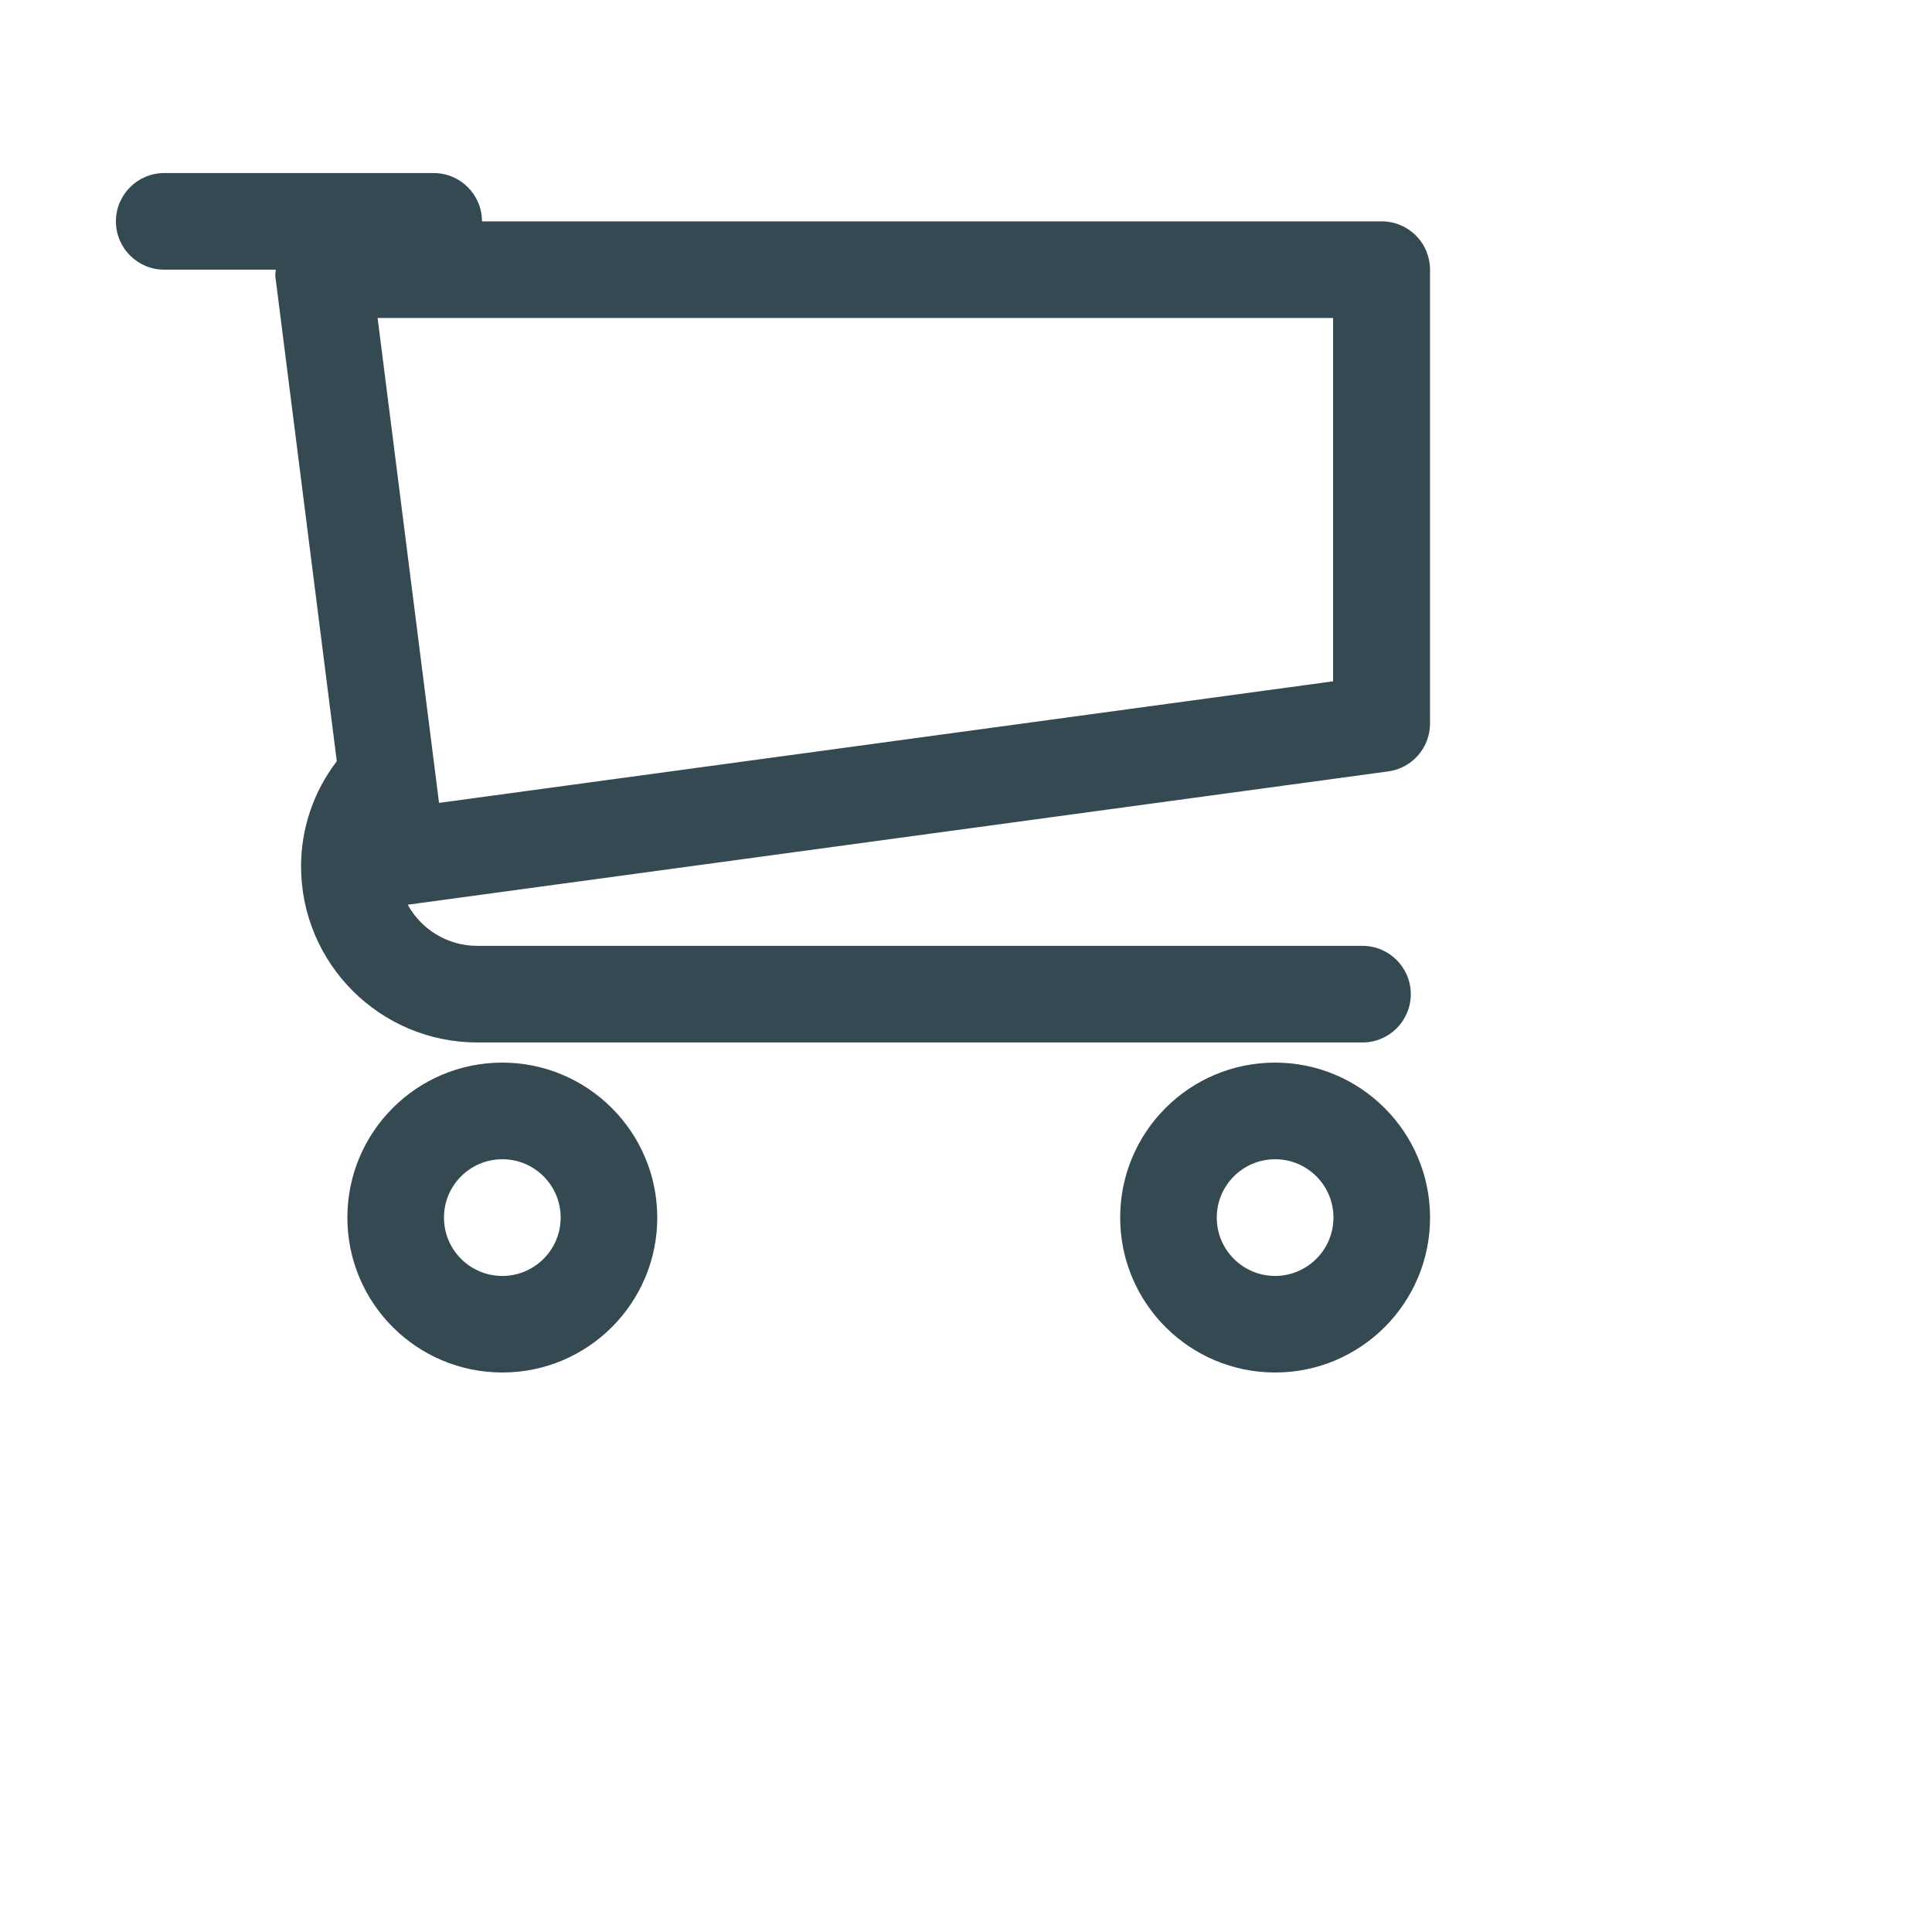
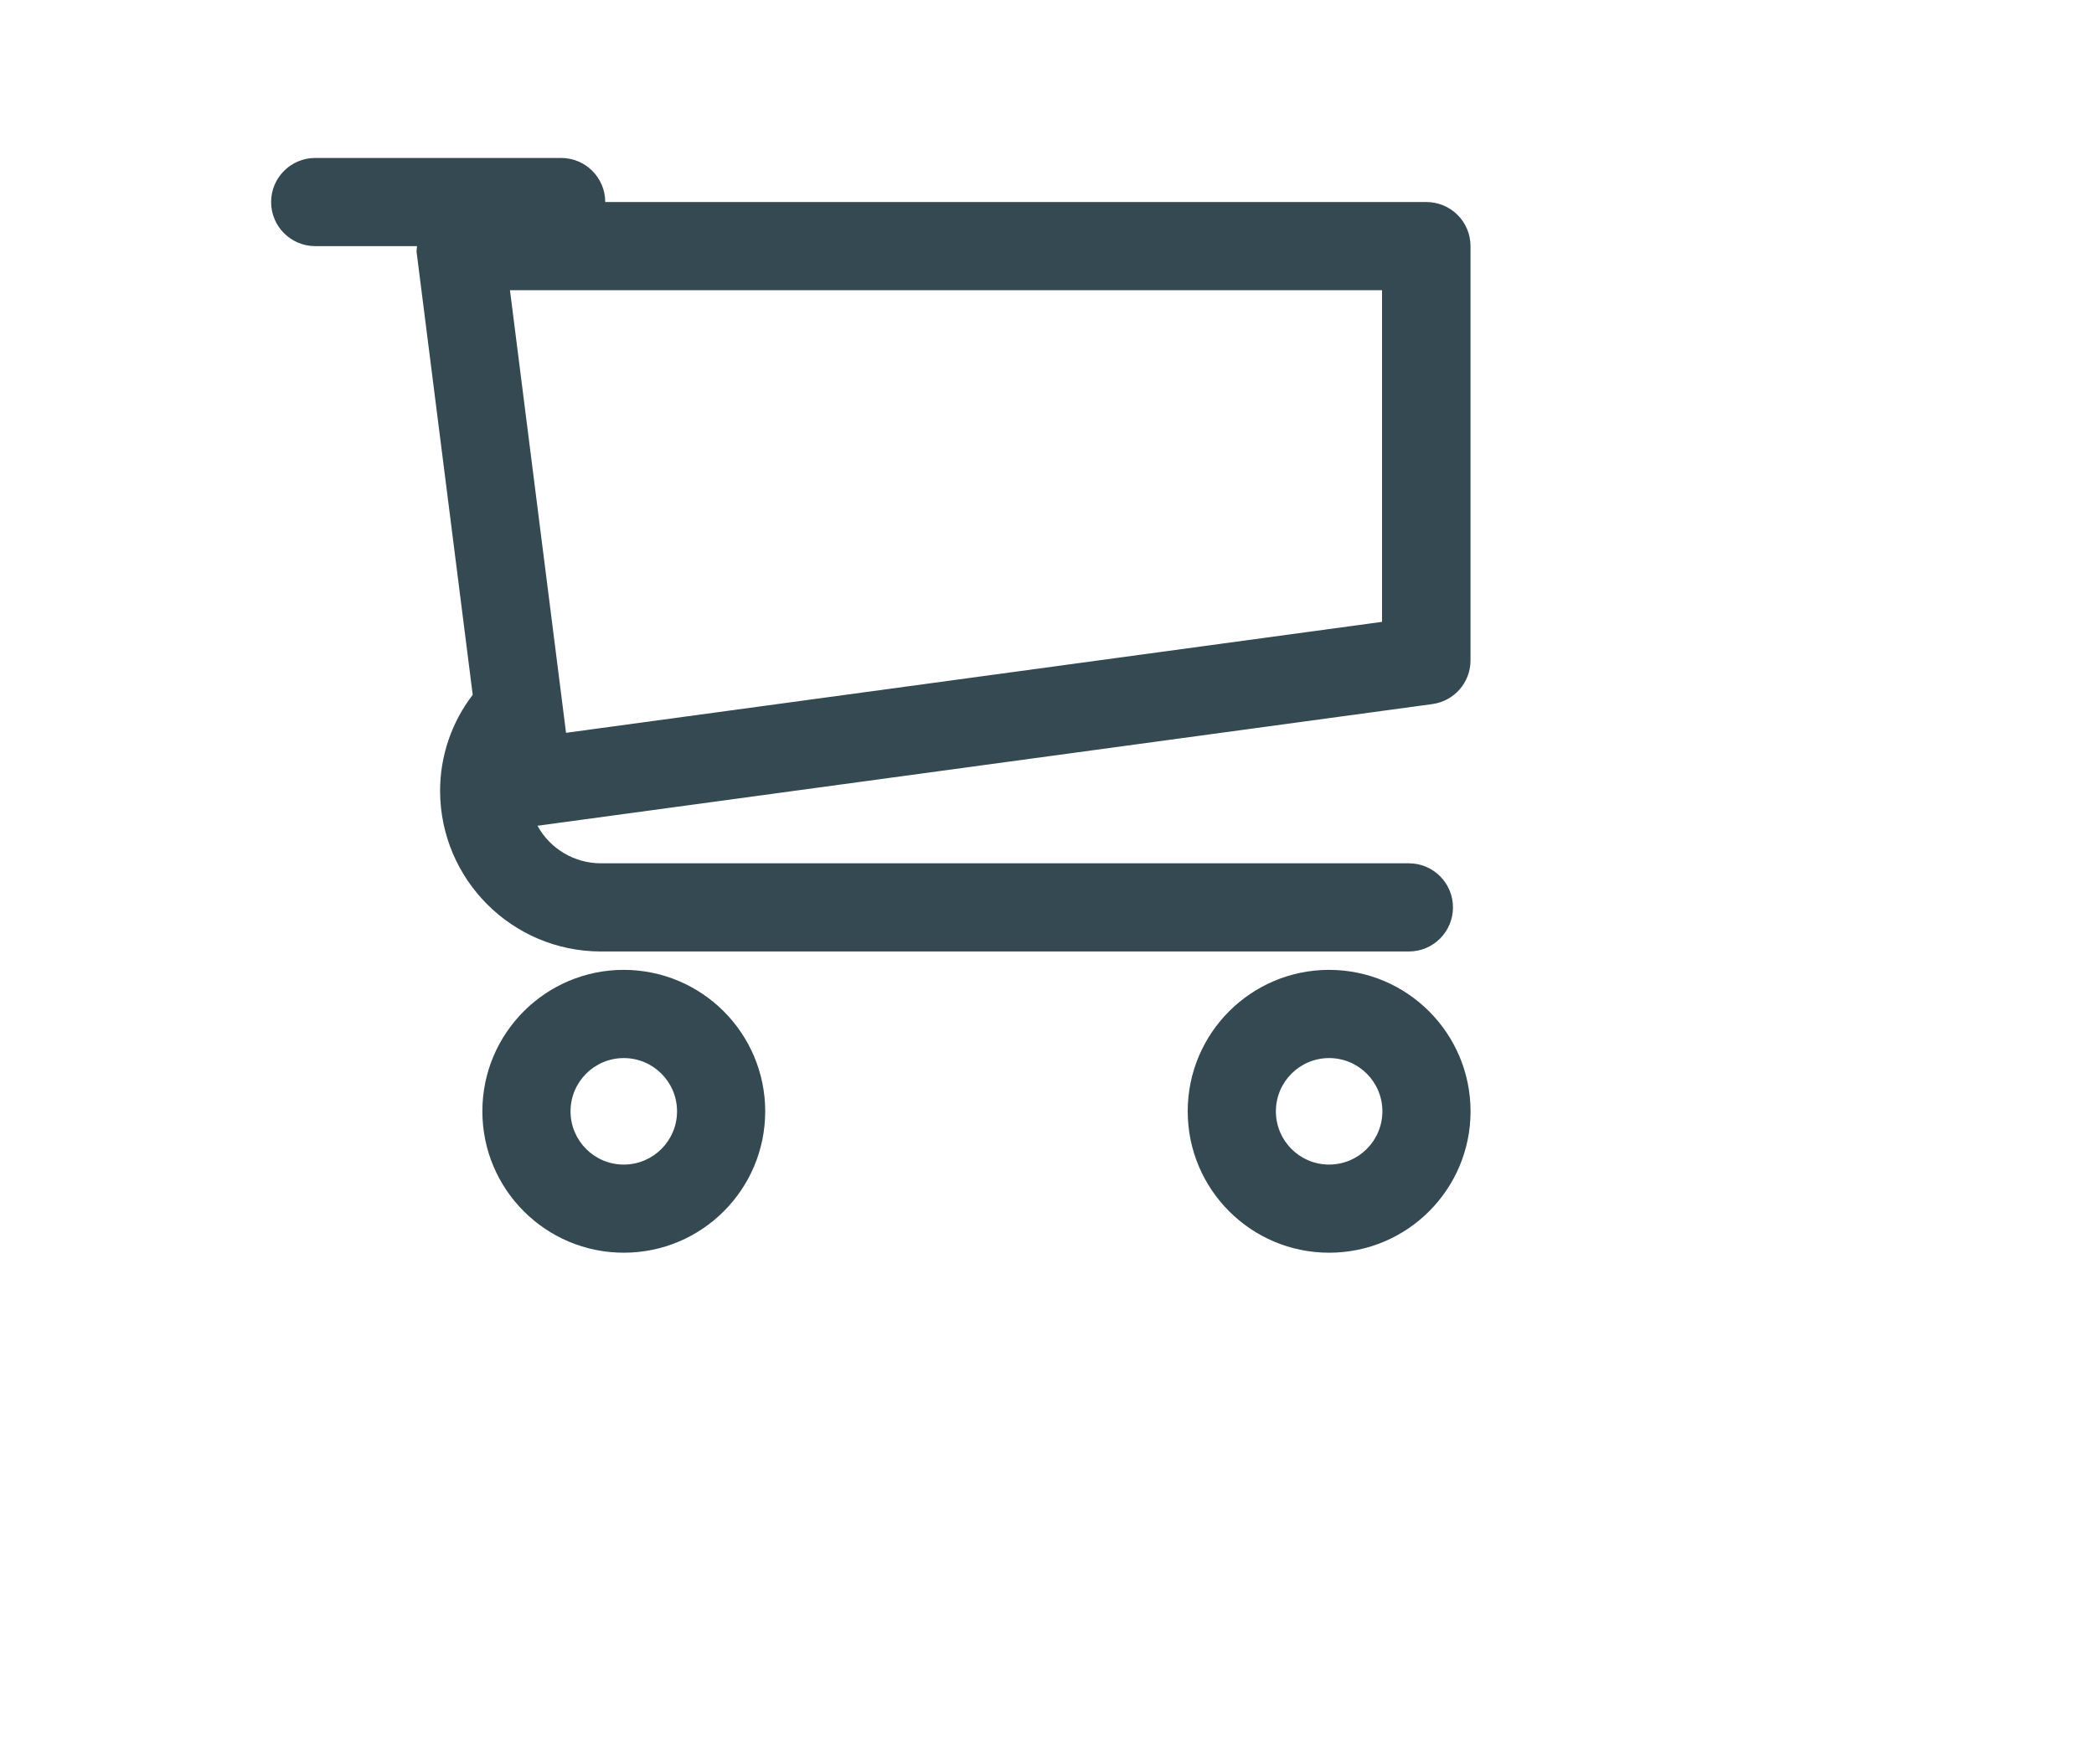
- <svg xmlns="http://www.w3.org/2000/svg" width="800px" height="800px" viewBox="0 0 40 40">
+ <svg xmlns="http://www.w3.org/2000/svg" width="950px" height="800px" viewBox="0 0 40 40">
  <defs>
    <clipPath id="clip-shoppingcart">
      <rect width="40" height="40" />
    </clipPath>
  </defs>
  <g id="shoppingcart" clip-path="url(#clip-shoppingcart)">
    <g id="Group_2537" data-name="Group 2537" transform="translate(0 -260)">
      <g id="Group_2520" data-name="Group 2520">
        <g id="Group_2519" data-name="Group 2519">
          <g id="Group_2518" data-name="Group 2518">
            <g id="Group_2517" data-name="Group 2517">
              <g id="Group_2516" data-name="Group 2516">
                <g id="Group_2515" data-name="Group 2515">
                  <g id="Group_2514" data-name="Group 2514">
                    <g id="Group_2513" data-name="Group 2513">
                      <path id="Path_3885" data-name="Path 3885" d="M28.6,264.583H9.979a1,1,0,0,0-1-1H3.4a1,1,0,1,0,0,2h2.31a1.071,1.071,0,0,0-.011.126l1.274,10.052a3.573,3.573,0,0,0-.74,2.177,3.65,3.65,0,0,0,3.646,3.645H28.209a1,1,0,1,0,0-2H9.875a1.64,1.64,0,0,1-1.433-.852l20.3-2.76a1,1,0,0,0,.865-.992v-9.4A1,1,0,0,0,28.6,264.583Zm-1,9.523-18.51,2.517-1.272-10.04H27.6Z" fill="#344952" />
                    </g>
                  </g>
                </g>
              </g>
            </g>
          </g>
        </g>
      </g>
      <g id="Group_2528" data-name="Group 2528">
        <g id="Group_2527" data-name="Group 2527">
          <g id="Group_2526" data-name="Group 2526">
            <g id="Group_2525" data-name="Group 2525">
              <g id="Group_2524" data-name="Group 2524">
                <g id="Group_2523" data-name="Group 2523">
                  <g id="Group_2522" data-name="Group 2522">
                    <g id="Group_2521" data-name="Group 2521">
                      <path id="Path_3886" data-name="Path 3886" d="M10.4,282a3.208,3.208,0,1,0,3.208,3.208A3.212,3.212,0,0,0,10.4,282Zm0,4.417a1.208,1.208,0,1,1,1.208-1.209A1.209,1.209,0,0,1,10.4,286.417Z" fill="#344952" />
                    </g>
                  </g>
                </g>
              </g>
            </g>
          </g>
        </g>
      </g>
      <g id="Group_2536" data-name="Group 2536">
        <g id="Group_2535" data-name="Group 2535">
          <g id="Group_2534" data-name="Group 2534">
            <g id="Group_2533" data-name="Group 2533">
              <g id="Group_2532" data-name="Group 2532">
                <g id="Group_2531" data-name="Group 2531">
                  <g id="Group_2530" data-name="Group 2530">
                    <g id="Group_2529" data-name="Group 2529">
                      <path id="Path_3887" data-name="Path 3887" d="M26.4,282a3.208,3.208,0,1,0,3.208,3.208A3.212,3.212,0,0,0,26.4,282Zm0,4.417a1.208,1.208,0,1,1,1.208-1.209A1.21,1.21,0,0,1,26.4,286.417Z" fill="#344952" />
                    </g>
                  </g>
                </g>
              </g>
            </g>
          </g>
        </g>
      </g>
    </g>
  </g>
</svg>
